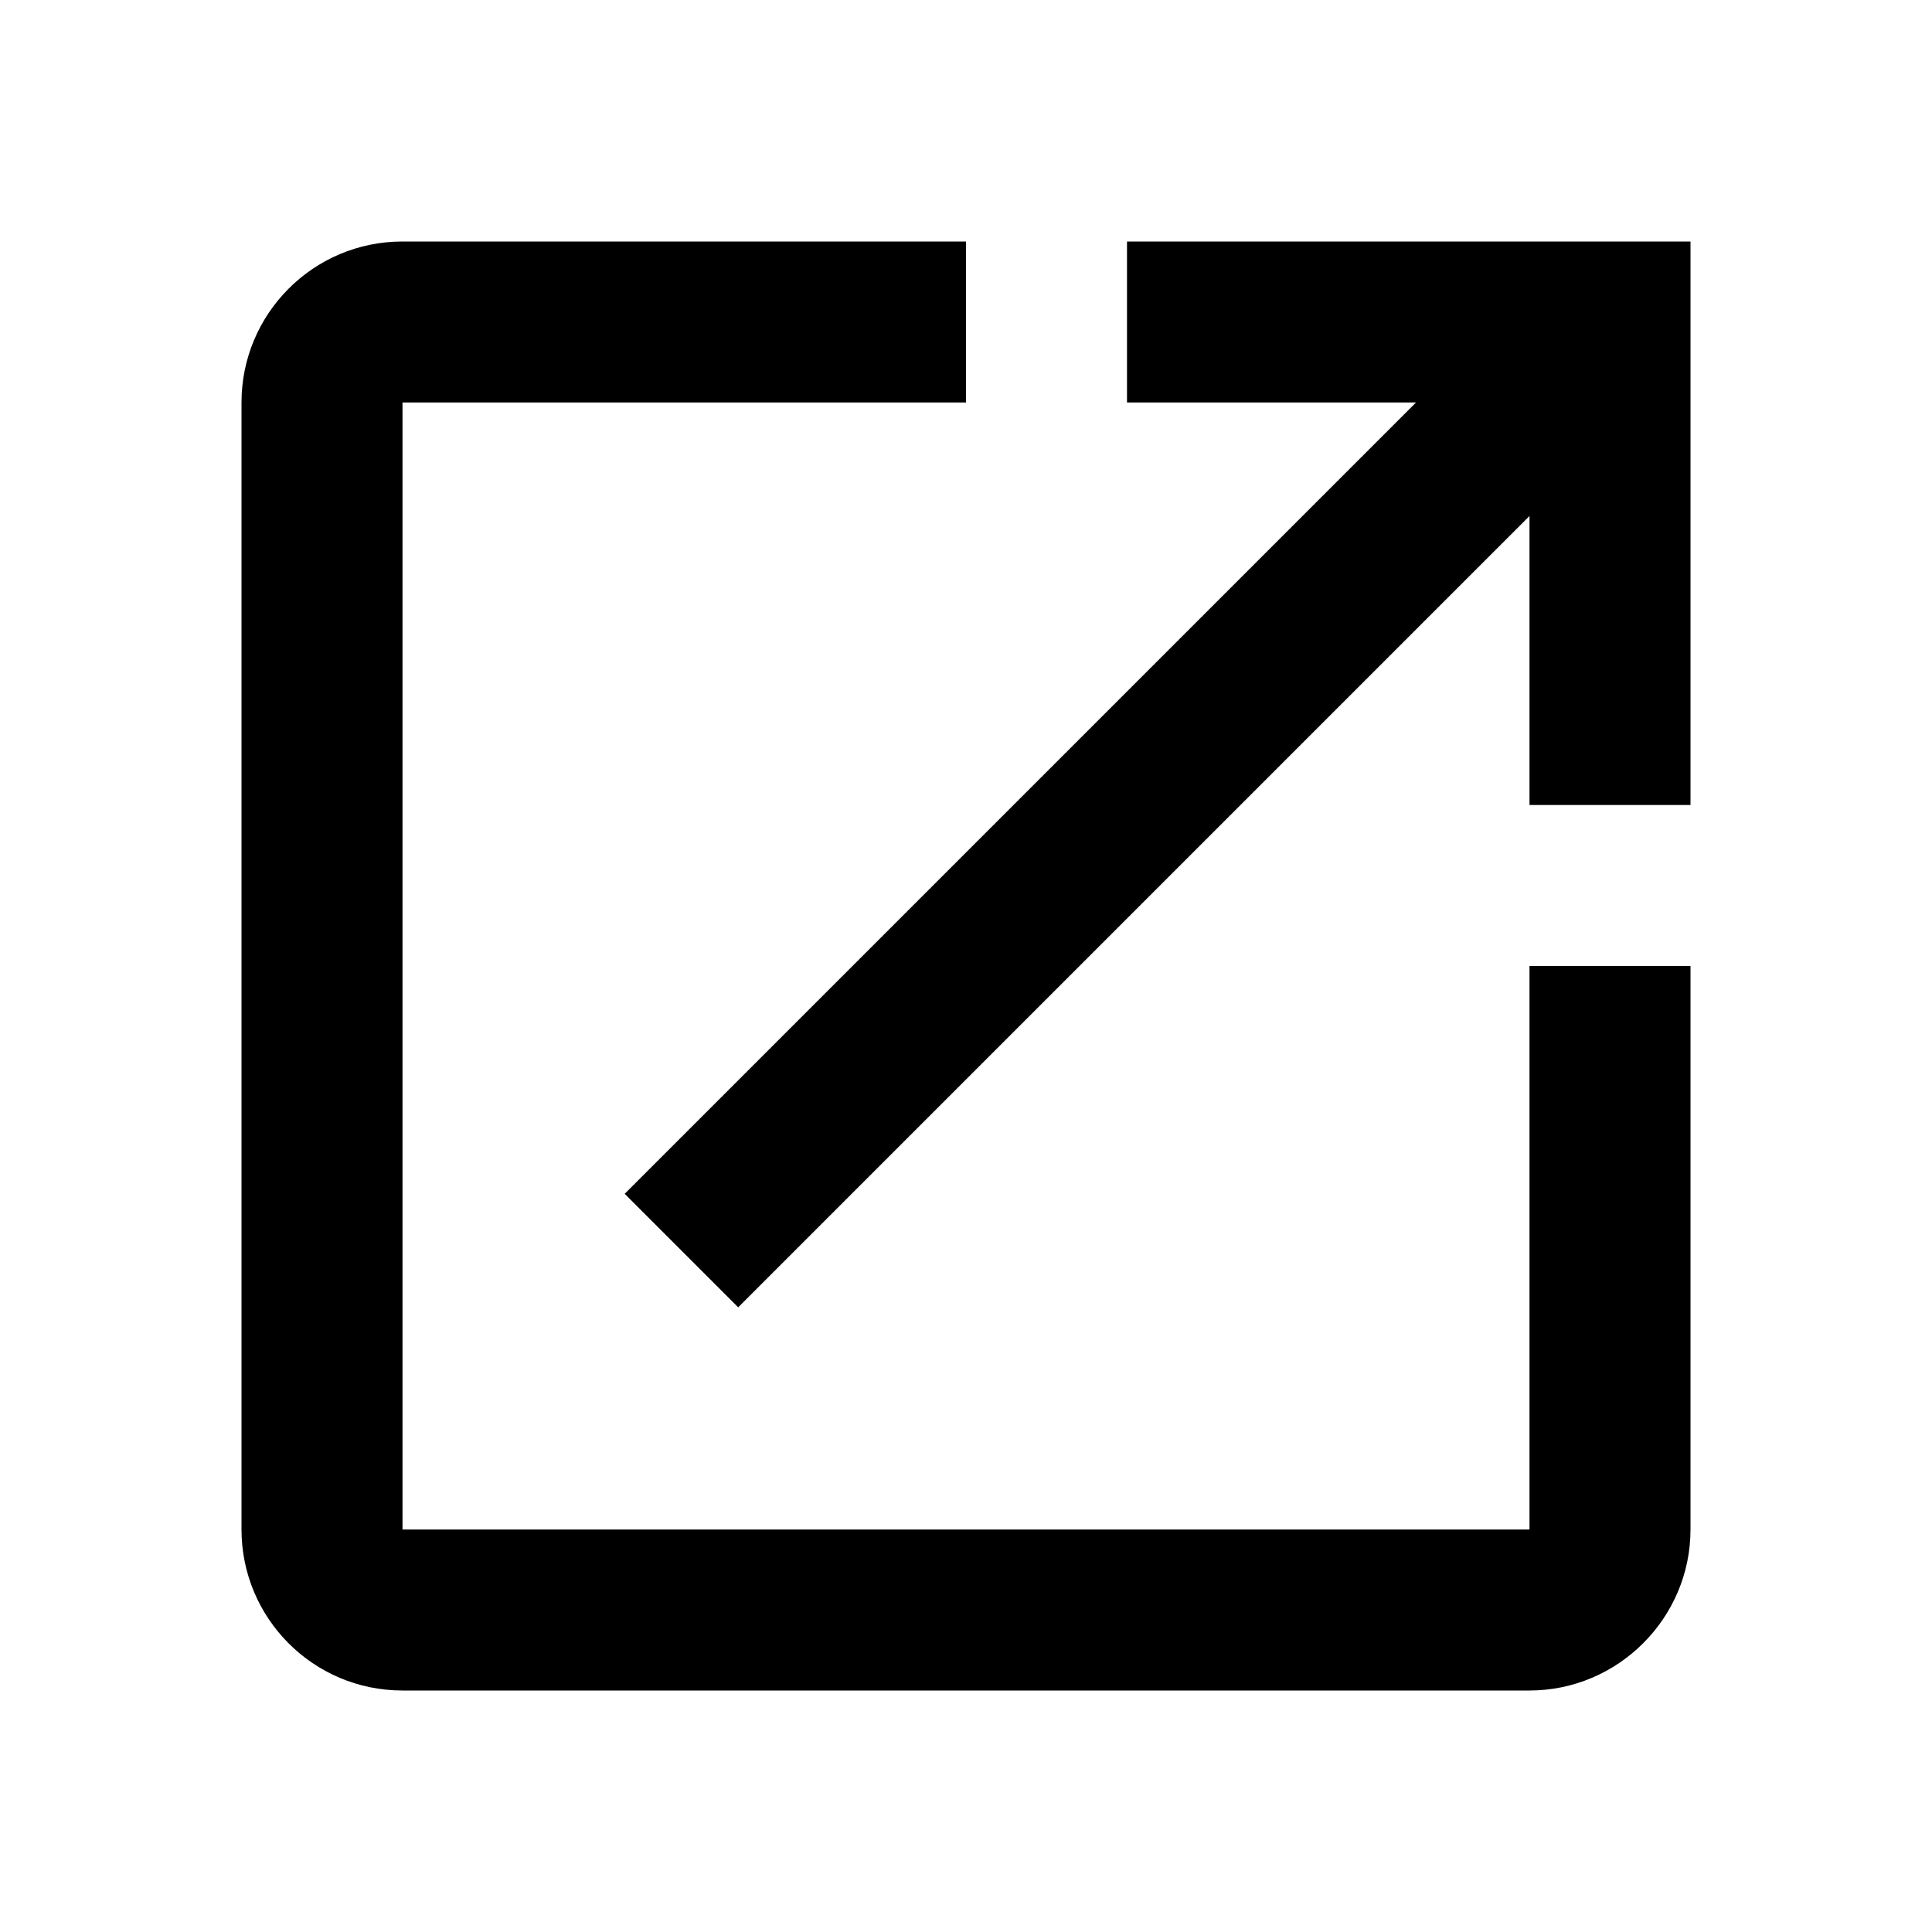
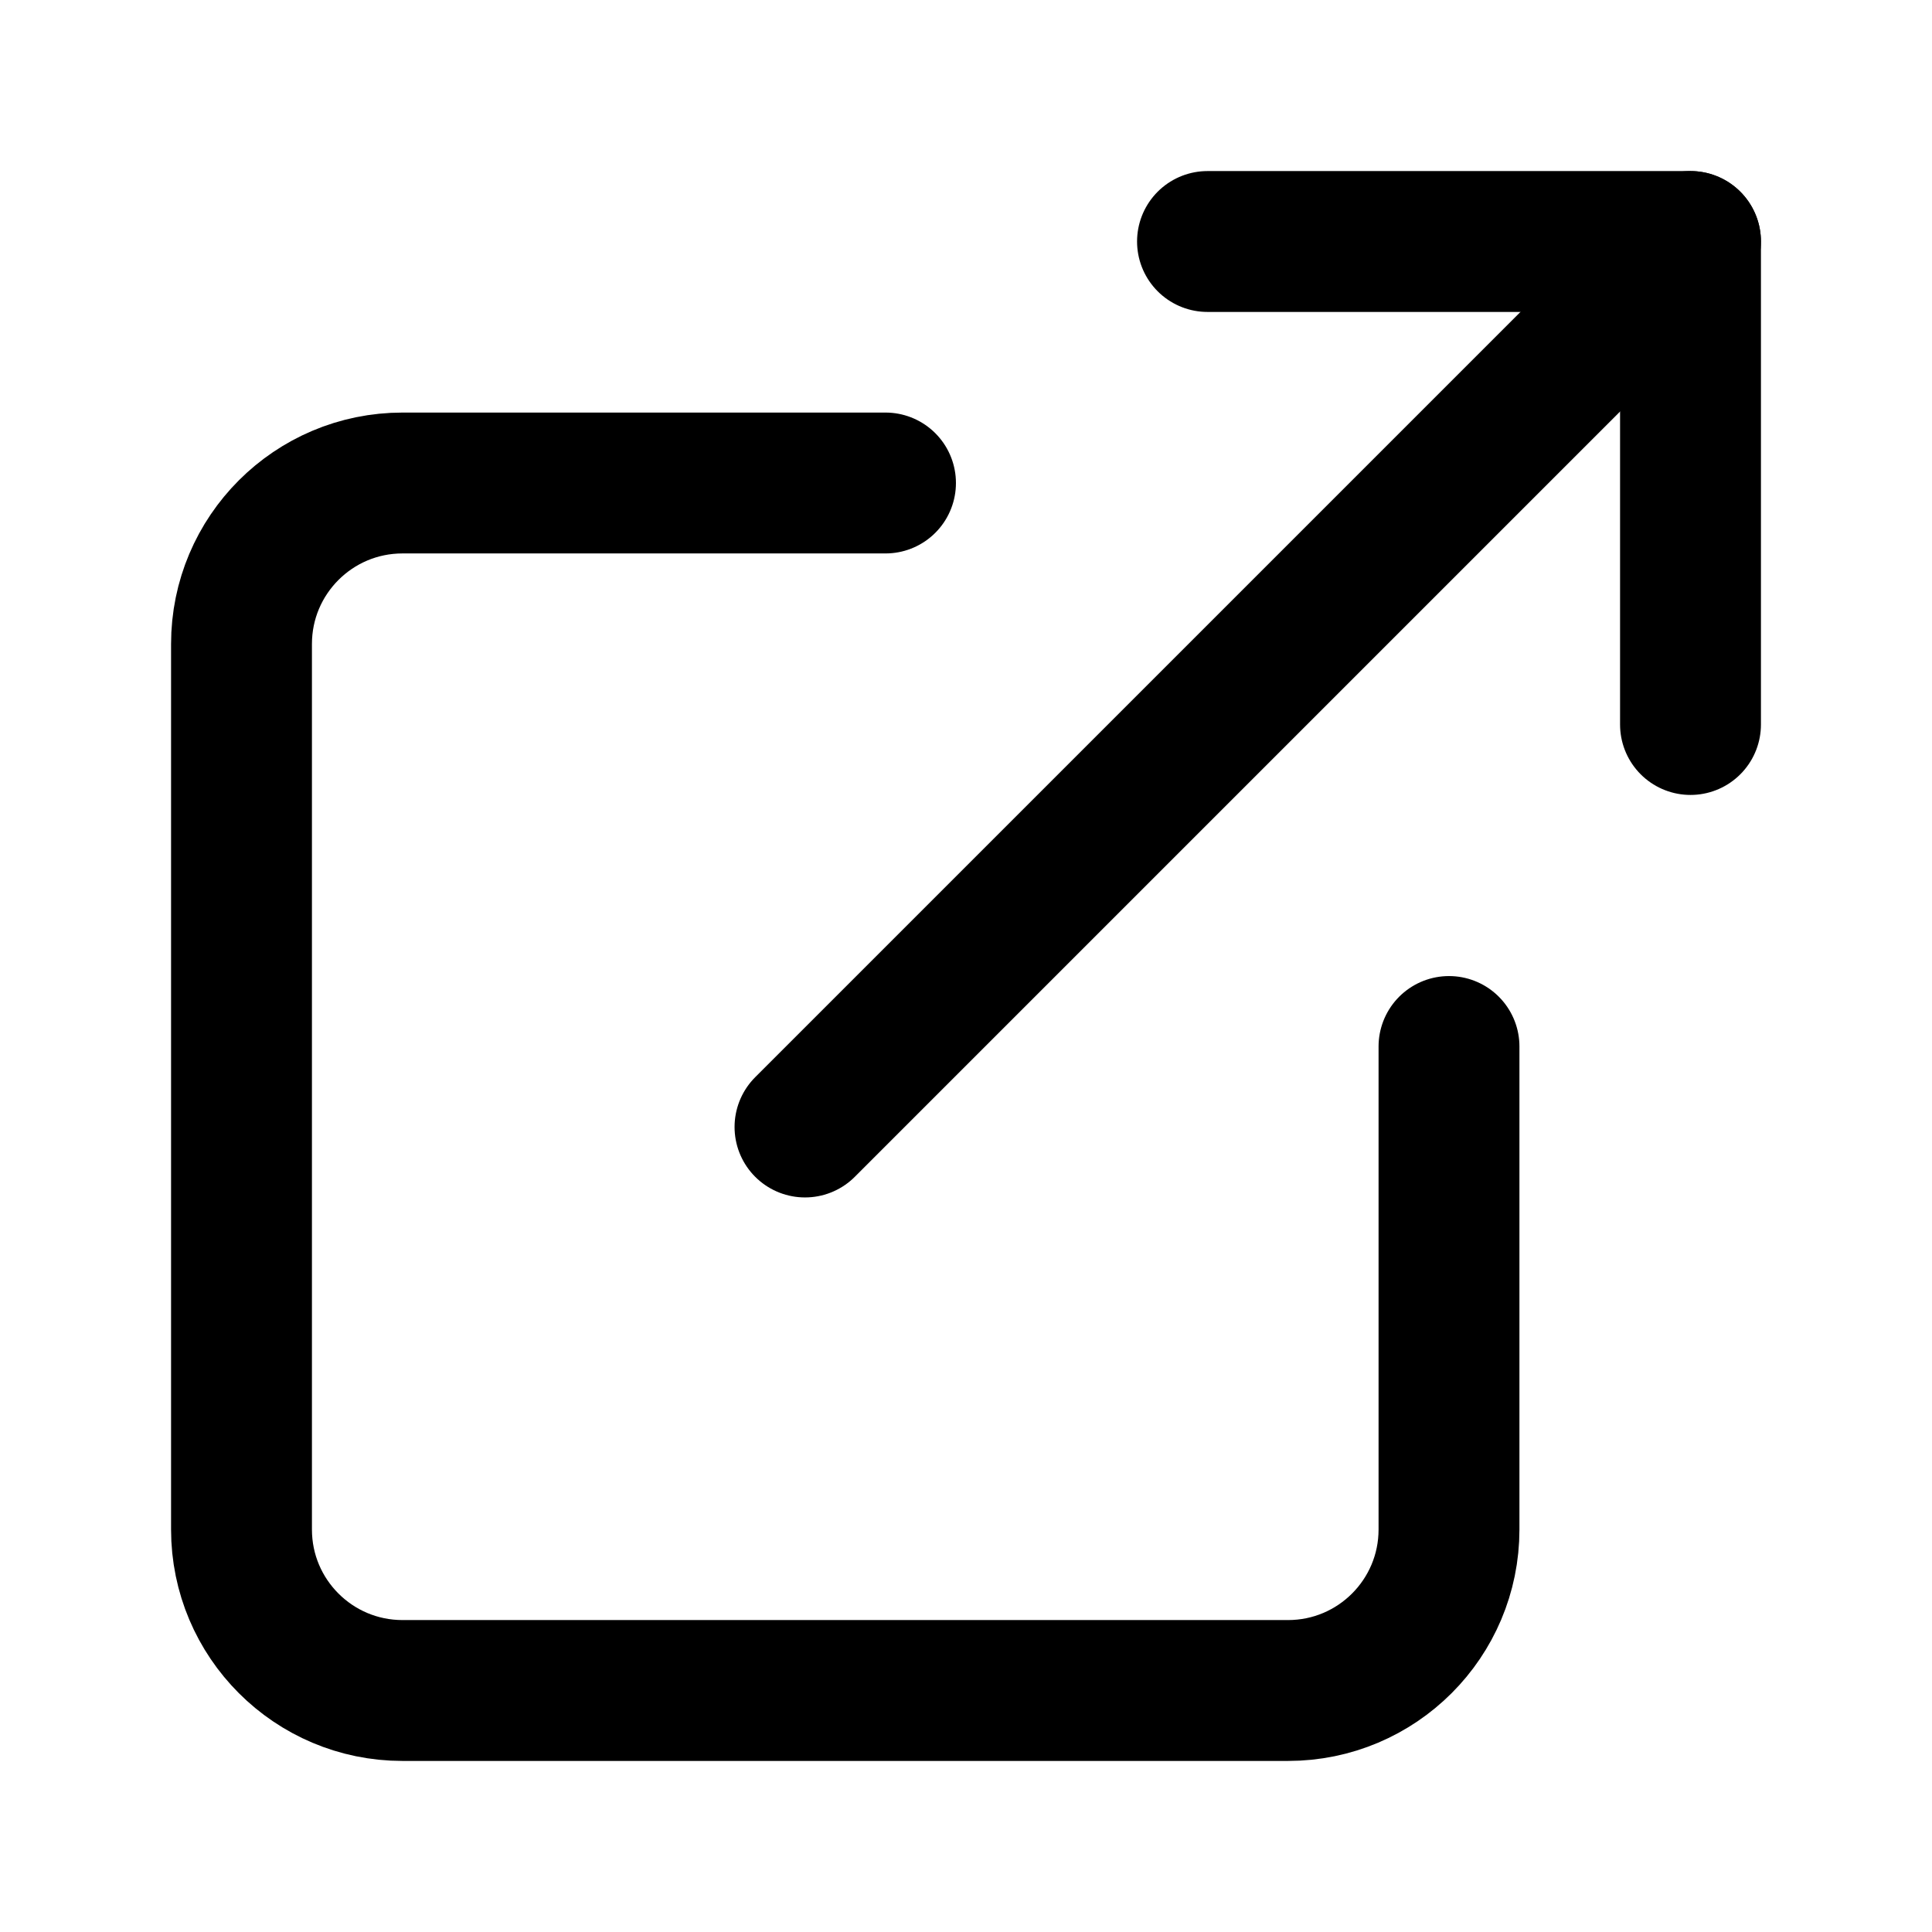
- <svg xmlns="http://www.w3.org/2000/svg" viewBox="0 0 24 24" width="24" height="24" fill="#000000">
-   <path d="M19 19H5V5h7V3H5c-1.11 0-2 .9-2 2v14c0 1.1.89 2 2 2h14c1.1 0 2-.9 2-2v-7h-2v7zM14 3v2h3.59l-9.83 9.83 1.41 1.41L19 6.41V10h2V3h-7z" />
+ <svg xmlns="http://www.w3.org/2000/svg" viewBox="0 0 24 24" width="24" height="24" fill="none" stroke="#000000" stroke-width="1.75" stroke-linecap="round" stroke-linejoin="round">
+   <path d="M15 3h6v6" />
+   <path d="M10 14 21 3" />
+   <path d="M18 13v6a2 2 0 0 1-2 2H5a2 2 0 0 1-2-2V8a2 2 0 0 1 2-2h6" />
</svg>
